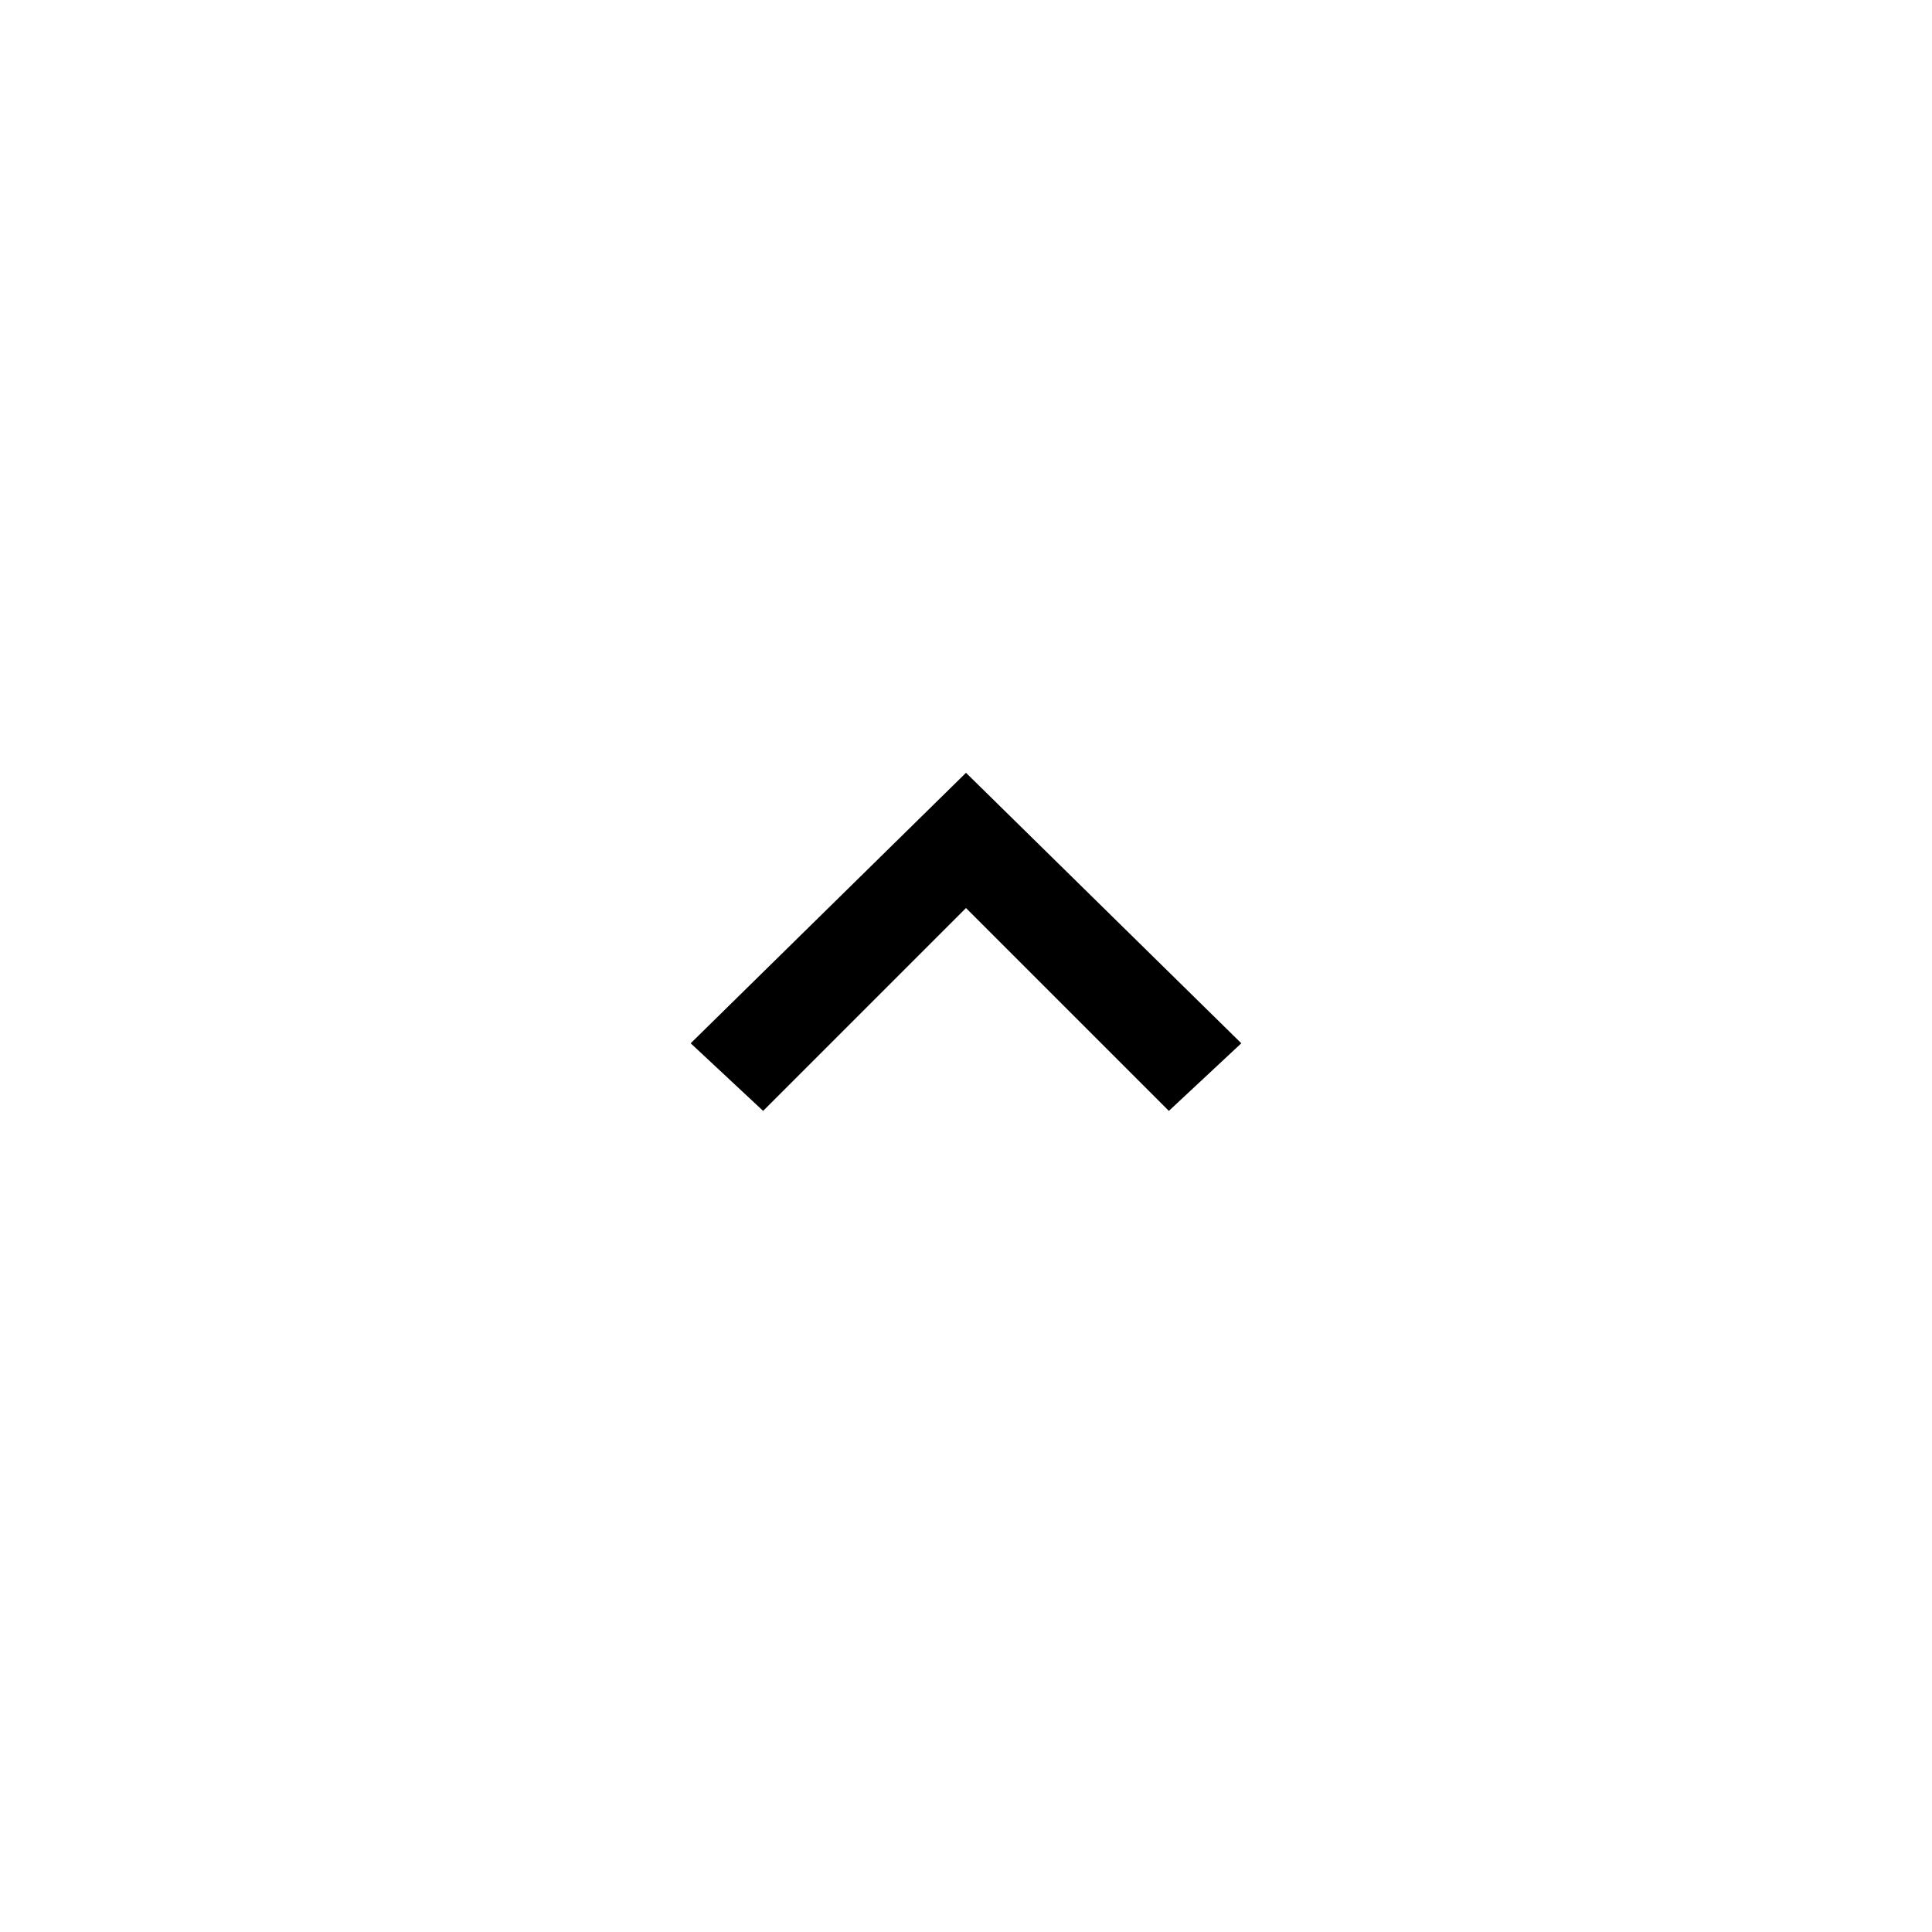
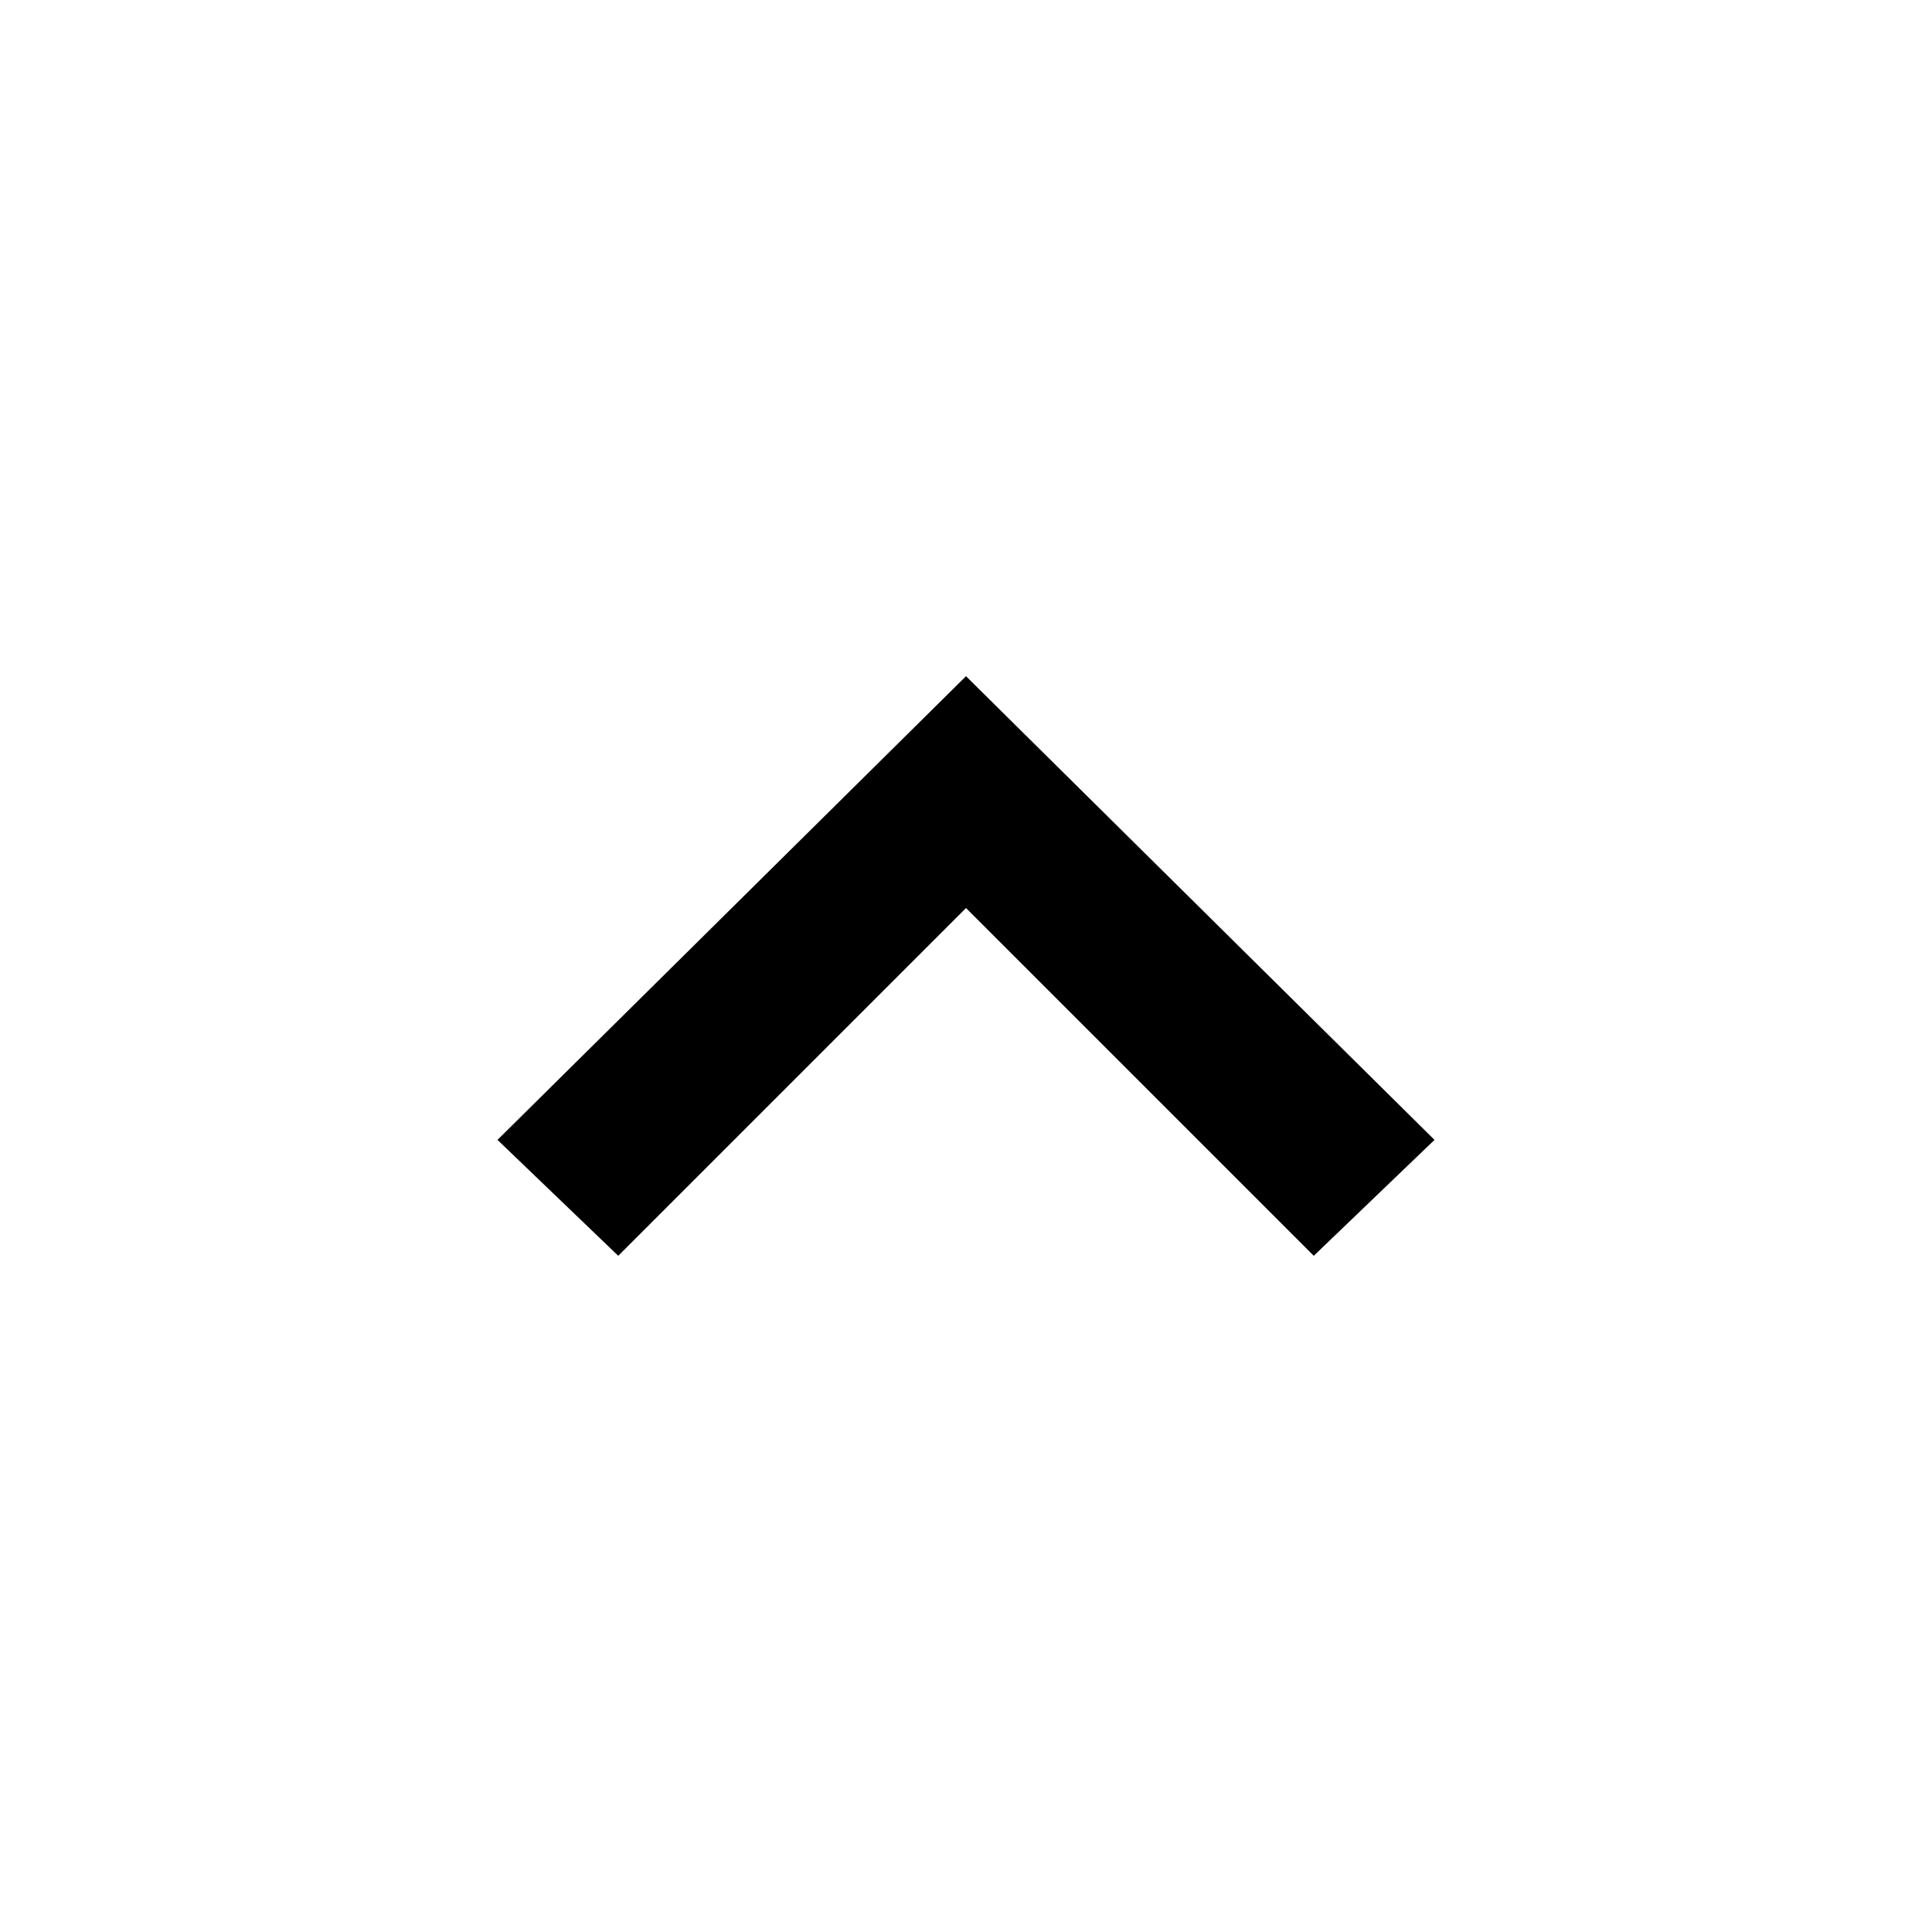
<svg xmlns="http://www.w3.org/2000/svg" version="1.1" id="UPDATED_SQUARE_compound" x="0px" y="0px" viewBox="0 0 40 40" style="enable-background:new 0 0 40 40;" xml:space="preserve">
  <style type="text/css">
	.st0{fill-rule:evenodd;clip-rule:evenodd;}
</style>
-   <polygon points="14.3,21.6 15.8,23 20,18.8 24.2,23 25.7,21.6 20,16 " />
+   <polygon points="10.3,23.6 12.8,26 20,18.8 27.2,26 29.7,23.6 20,14 " />
</svg>
